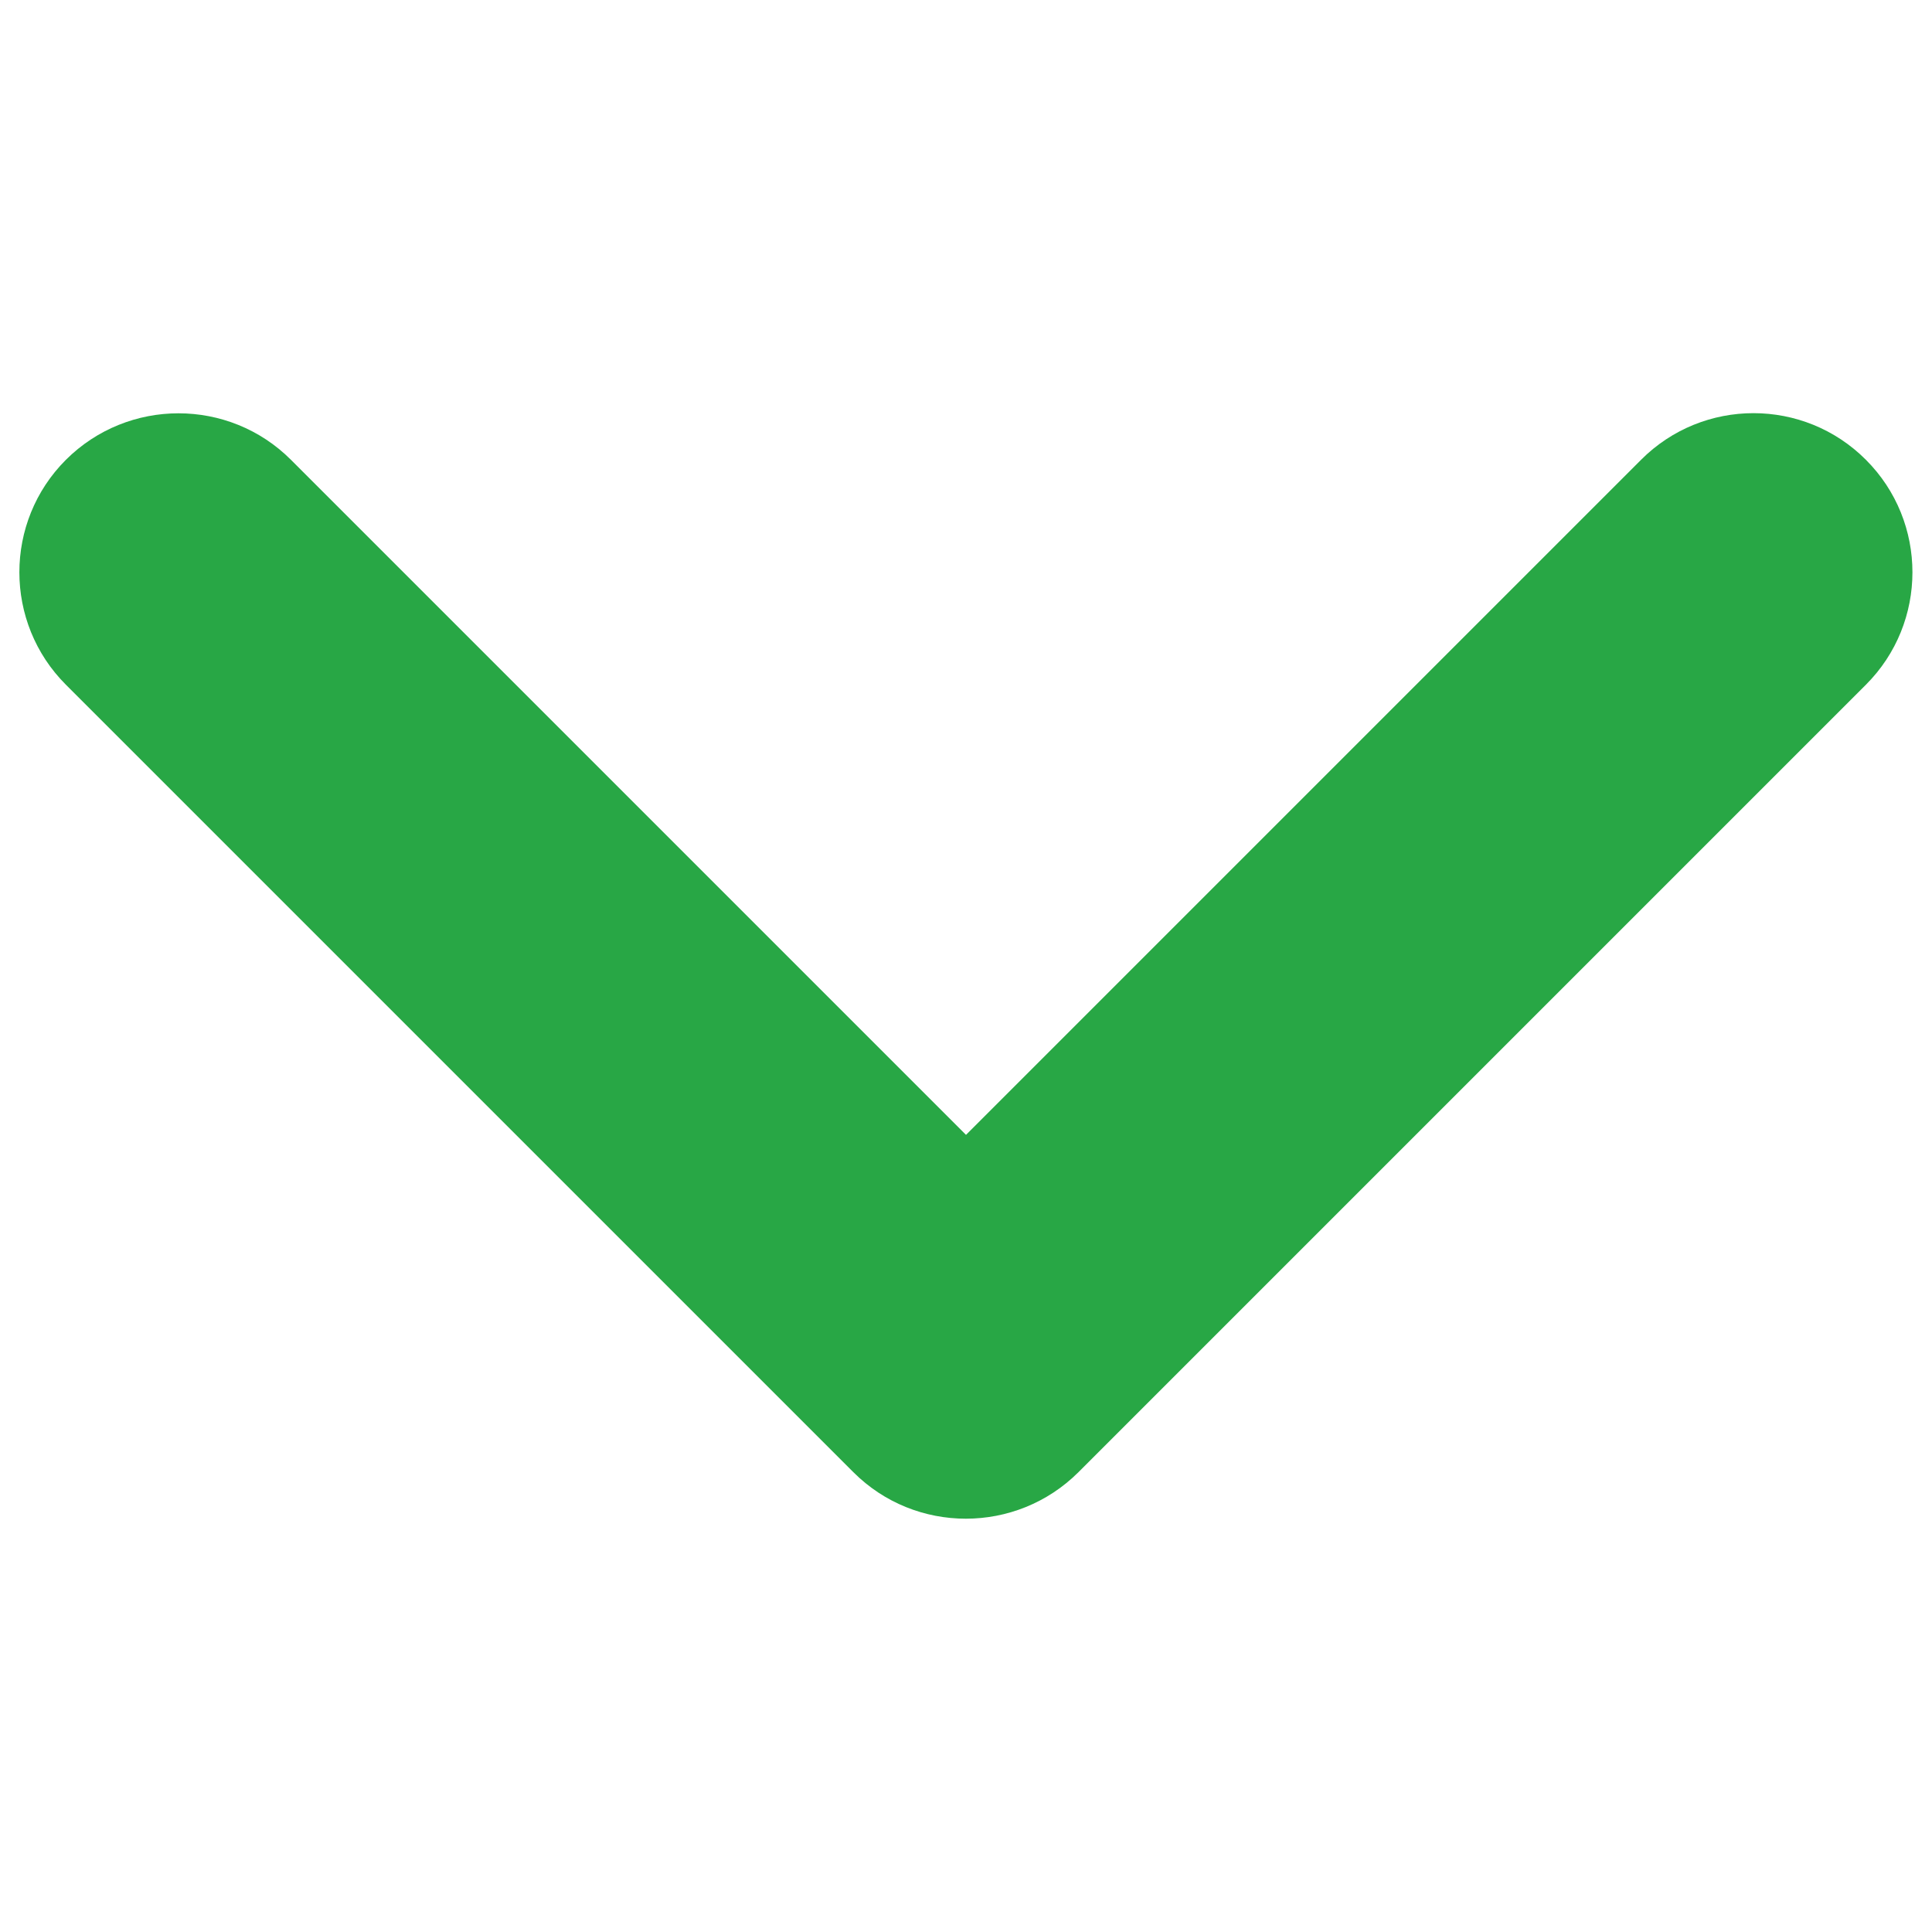
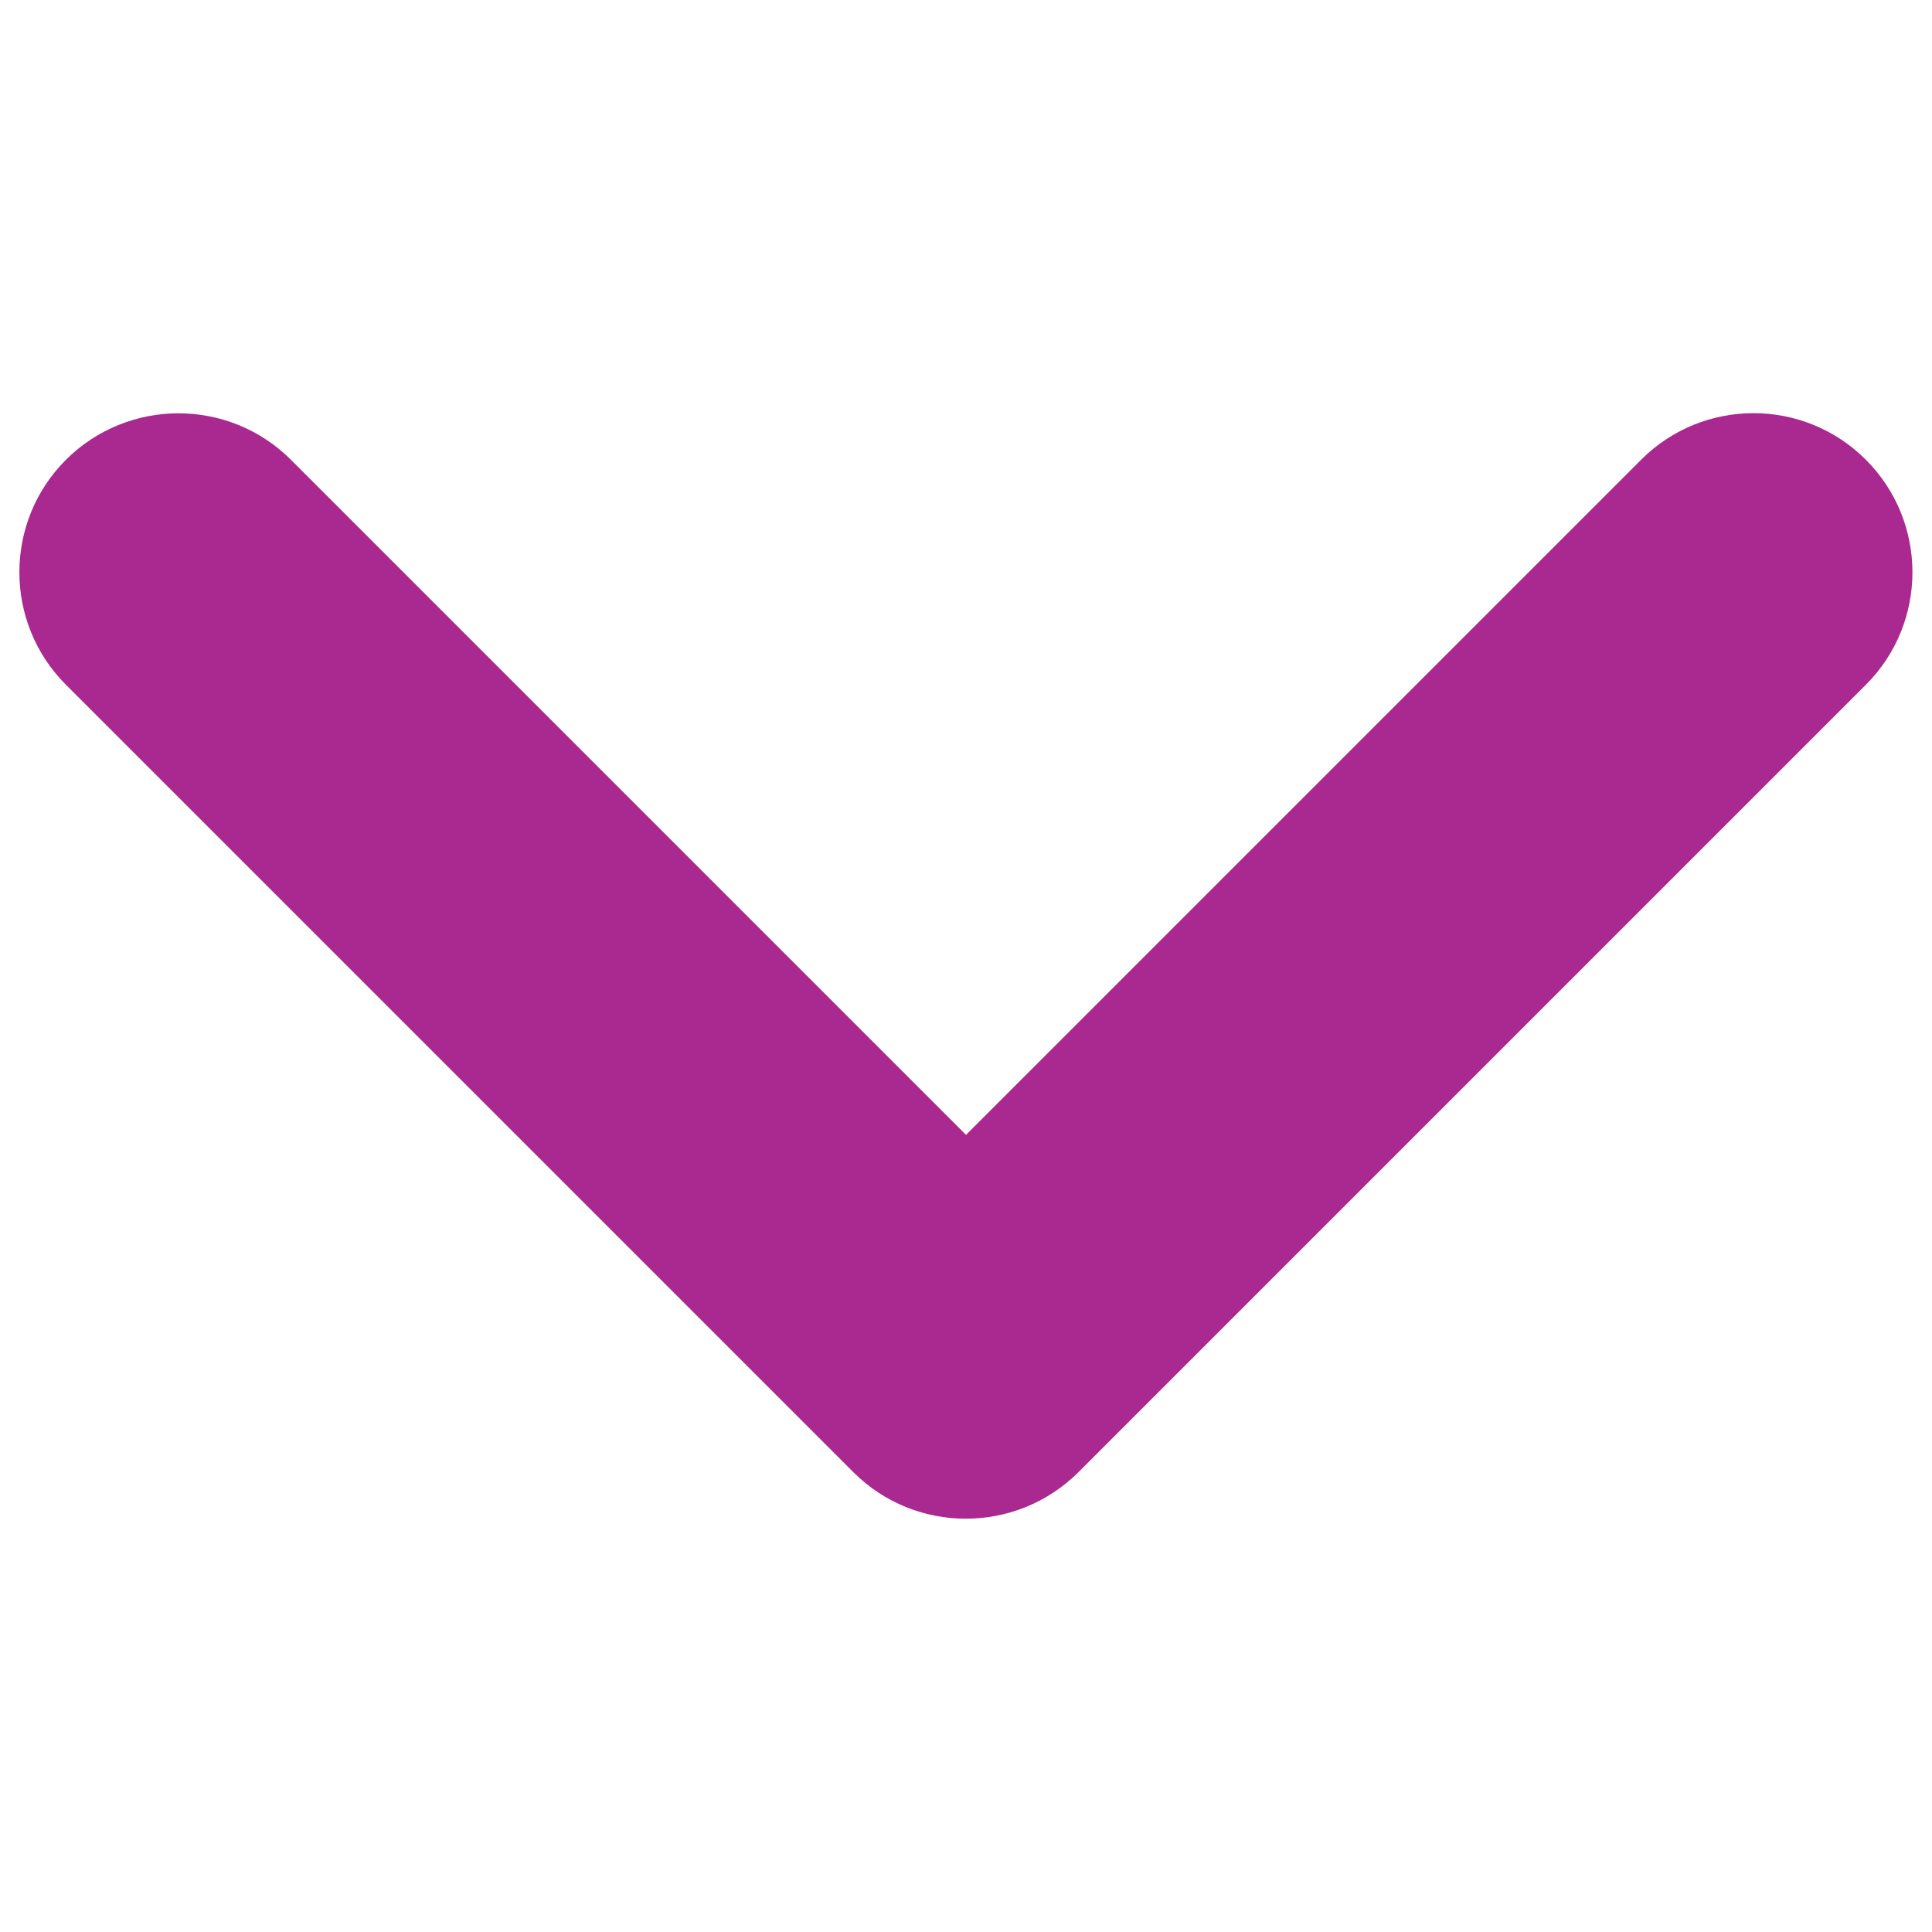
<svg xmlns="http://www.w3.org/2000/svg" version="1.1" x="0px" y="0px" viewBox="0 0 1000 1000" enable-background="new 0 0 1000 1000" xml:space="preserve" width="14" height="14">
  <g>
-     <path fill="#28a745" d="M849.4,238L500,587.4L150.6,238c-32.1-32.1-84.3-32.1-116.5,0C2,270.1,2,322.3,34.1,354.4l407.6,407.6c32.1,32.1,84.3,32.1,116.5,0l407.6-407.6c32.1-32.1,32.1-84.3,0-116.4C933.7,205.8,881.5,205.8,849.4,238L849.4,238z" />
+     <path fill="#aa2990" d="M849.4,238L500,587.4L150.6,238c-32.1-32.1-84.3-32.1-116.5,0C2,270.1,2,322.3,34.1,354.4l407.6,407.6c32.1,32.1,84.3,32.1,116.5,0l407.6-407.6c32.1-32.1,32.1-84.3,0-116.4C933.7,205.8,881.5,205.8,849.4,238L849.4,238z" />
  </g>
</svg>
